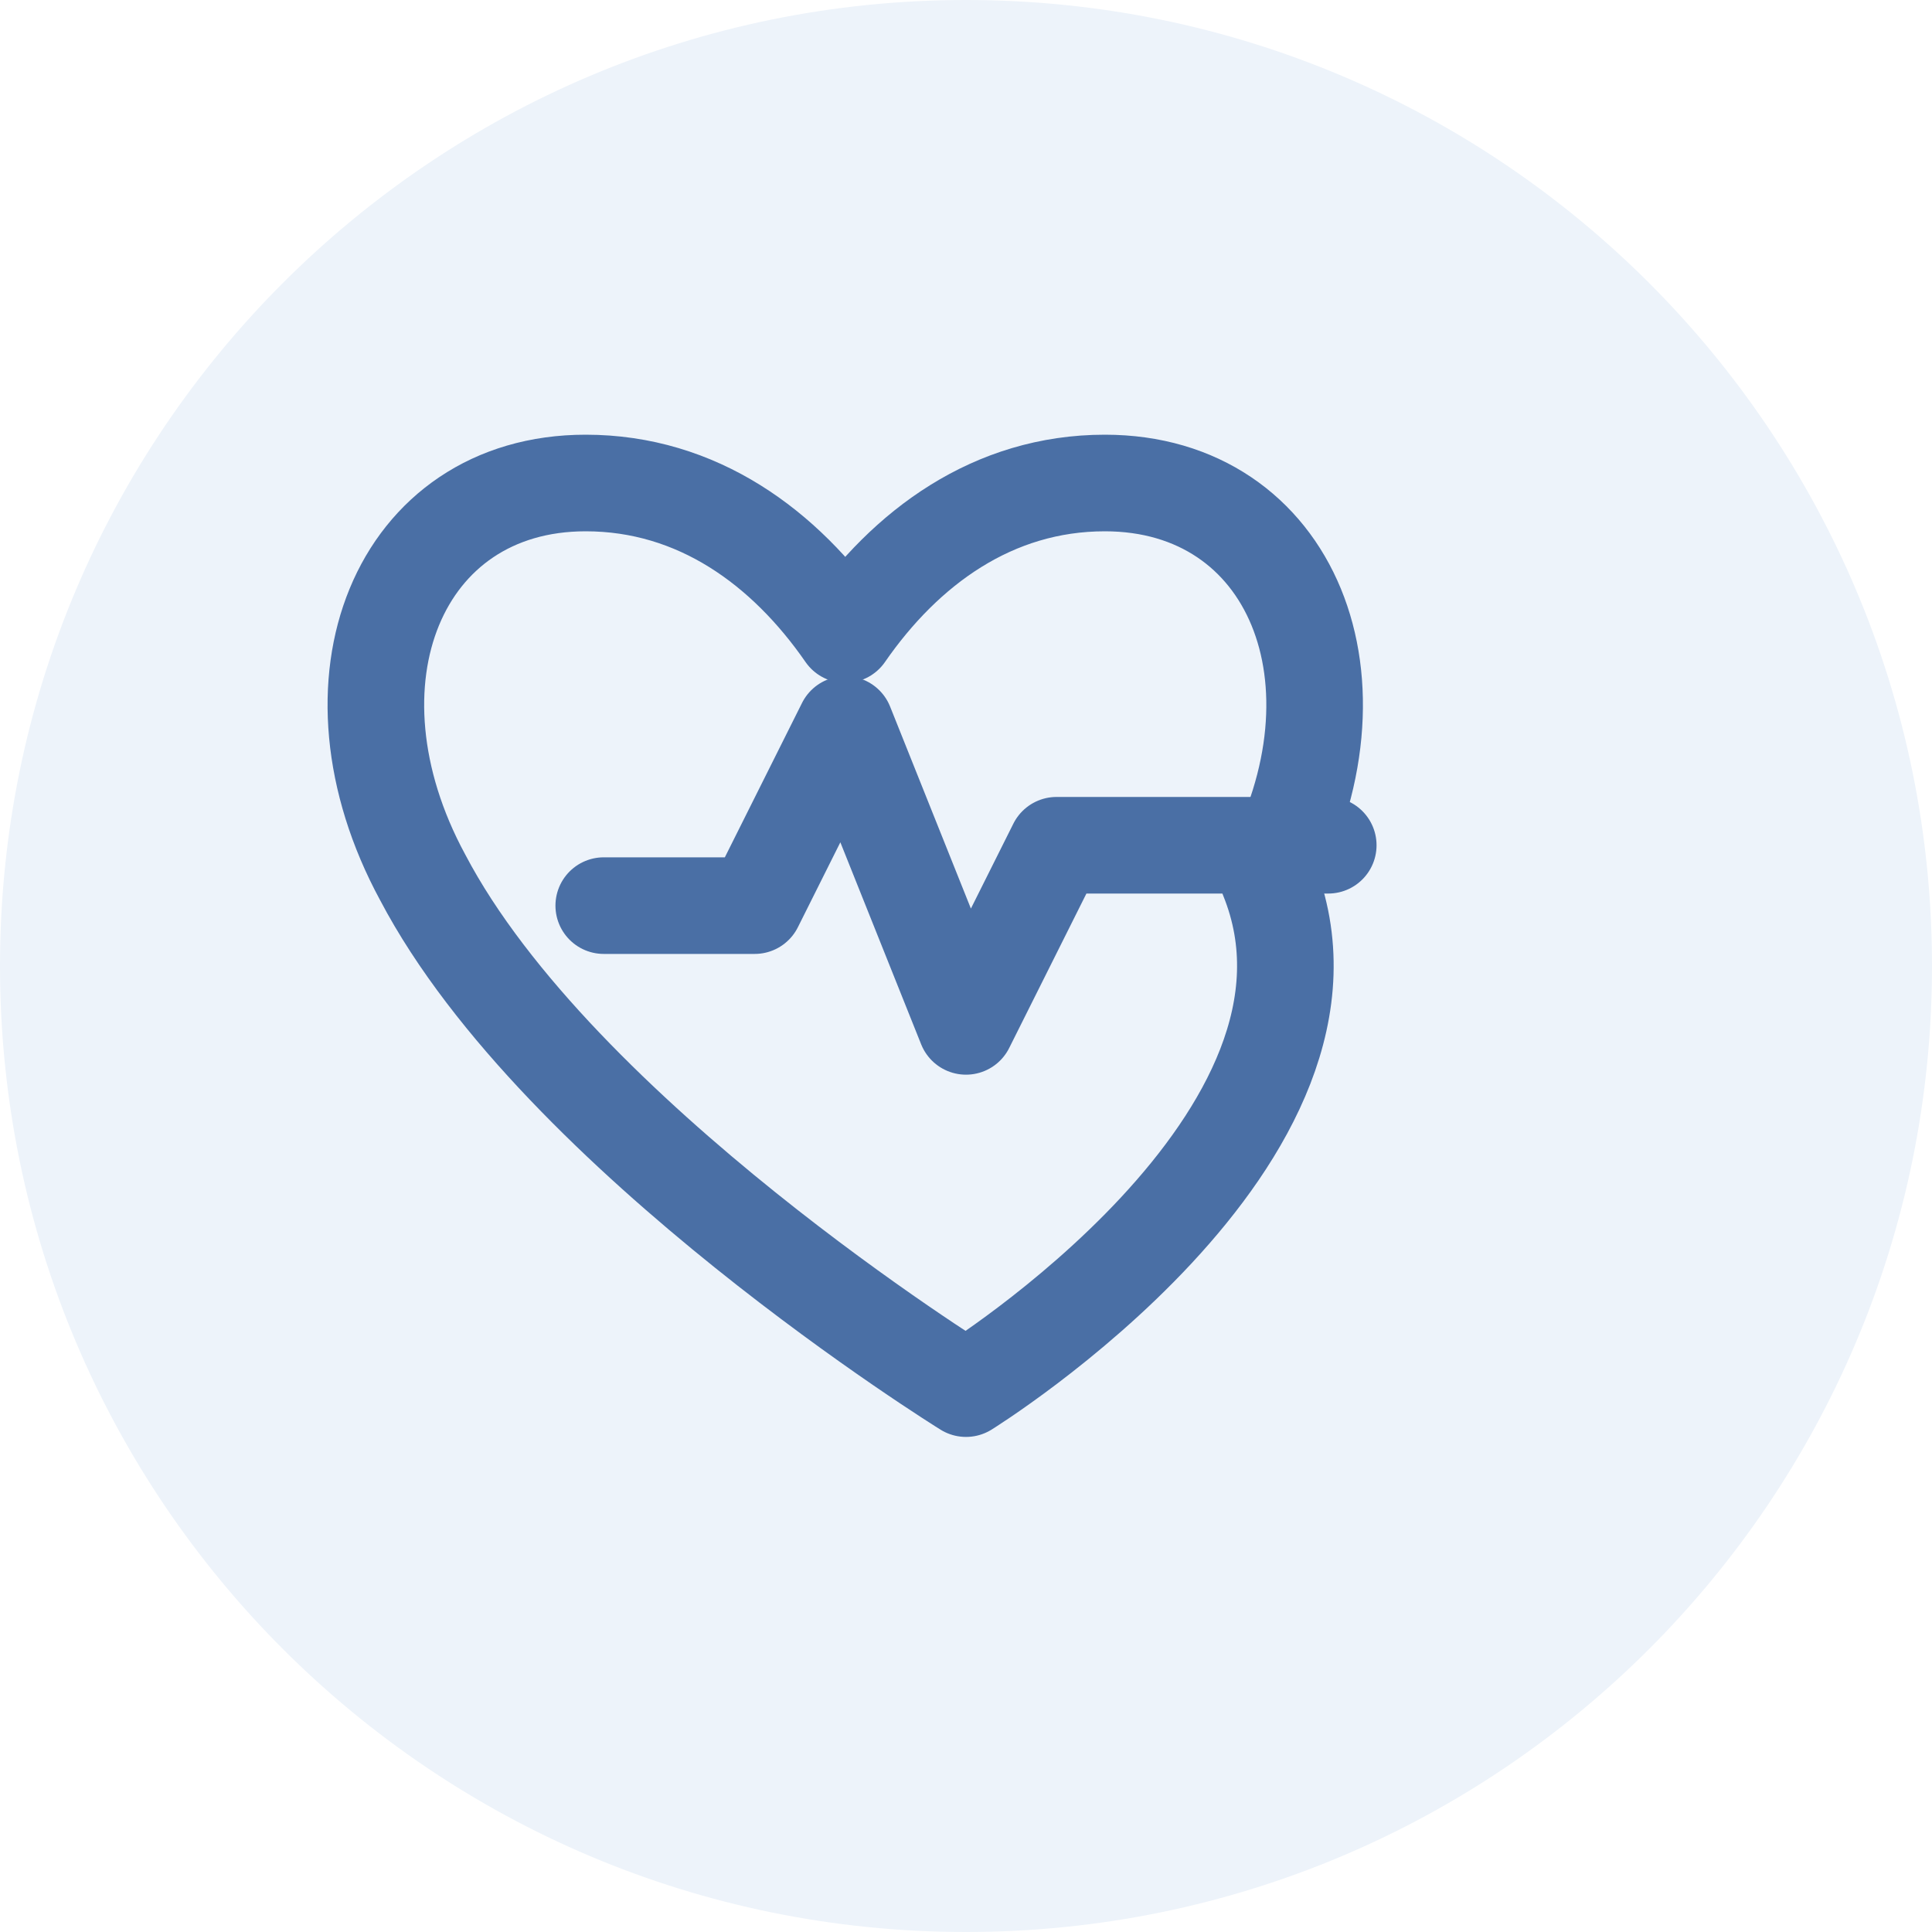
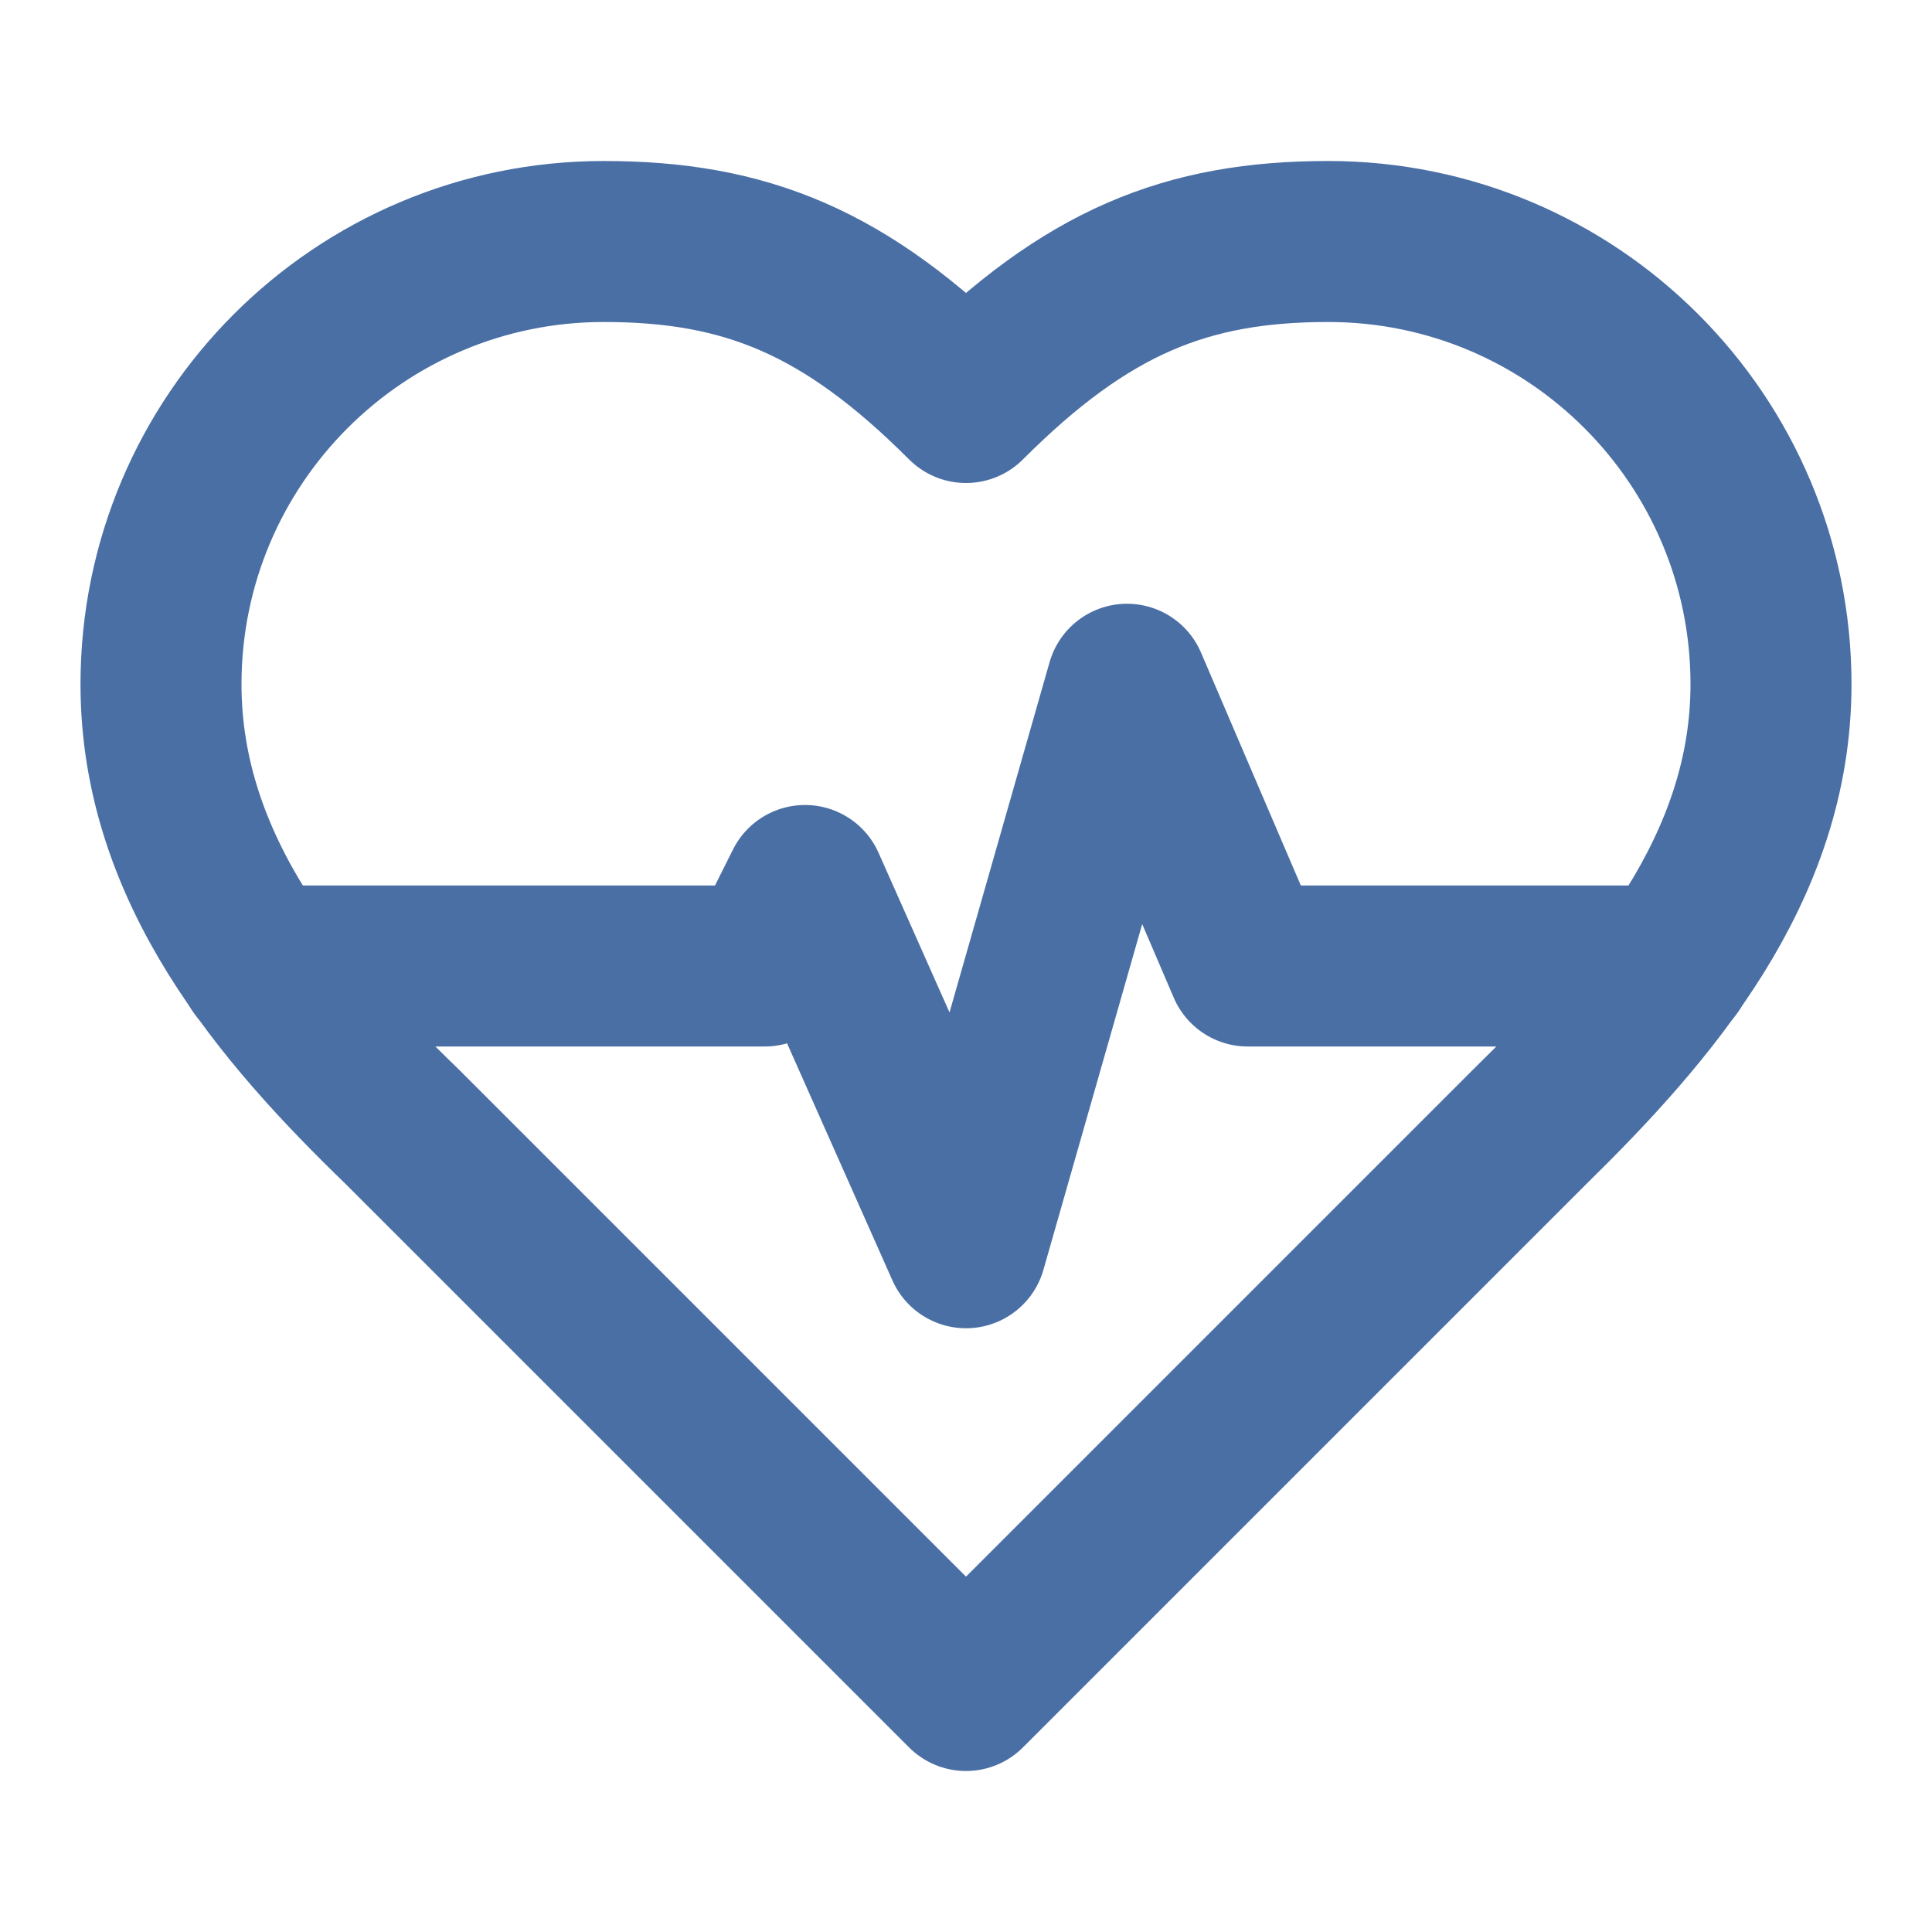
- <svg xmlns="http://www.w3.org/2000/svg" width="64" height="64" viewBox="0 0 64 64">
-   <circle cx="32" cy="32" r="32" fill="#EDF3FA" />
-   <g fill="none" stroke="#4A6FA5" stroke-width="3.2" stroke-linecap="round" stroke-linejoin="round">
-     <path d="M32 46s-13.5-8.36-18-16.94C10.5 22.6 13.2 16 19.4 16c3.7 0 6.6 2.13 8.6 5.02 2-2.89 4.9-5.02 8.6-5.02 6.2 0 8.9 6.6 5.4 13.06C45.5 37.64 32 46 32 46z" />
-     <path d="M20 30h5l3-6 4 10 3-6h9" />
-   </g>
+ <svg xmlns="http://www.w3.org/2000/svg" width="24" height="24" viewBox="0 0 24 24" fill="none" stroke="#4A6FA5" stroke-width="2" stroke-linecap="round" stroke-linejoin="round" class="lucide lucide-heart-pulse">
+   <path d="M19 14c1.49-1.46 3-3.21 3-5.5A5.5 5.5 0 0 0 16.5 3c-1.76 0-3 .5-4.5 2-1.5-1.5-2.74-2-4.5-2A5.5 5.5 0 0 0 2 8.5c0 2.3 1.5 4.05 3 5.5l7 7Z" />
+   <path d="M3.22 12H9.5l.5-1 2 4.5 2-7 1.5 3.5h5.27" />
</svg>
